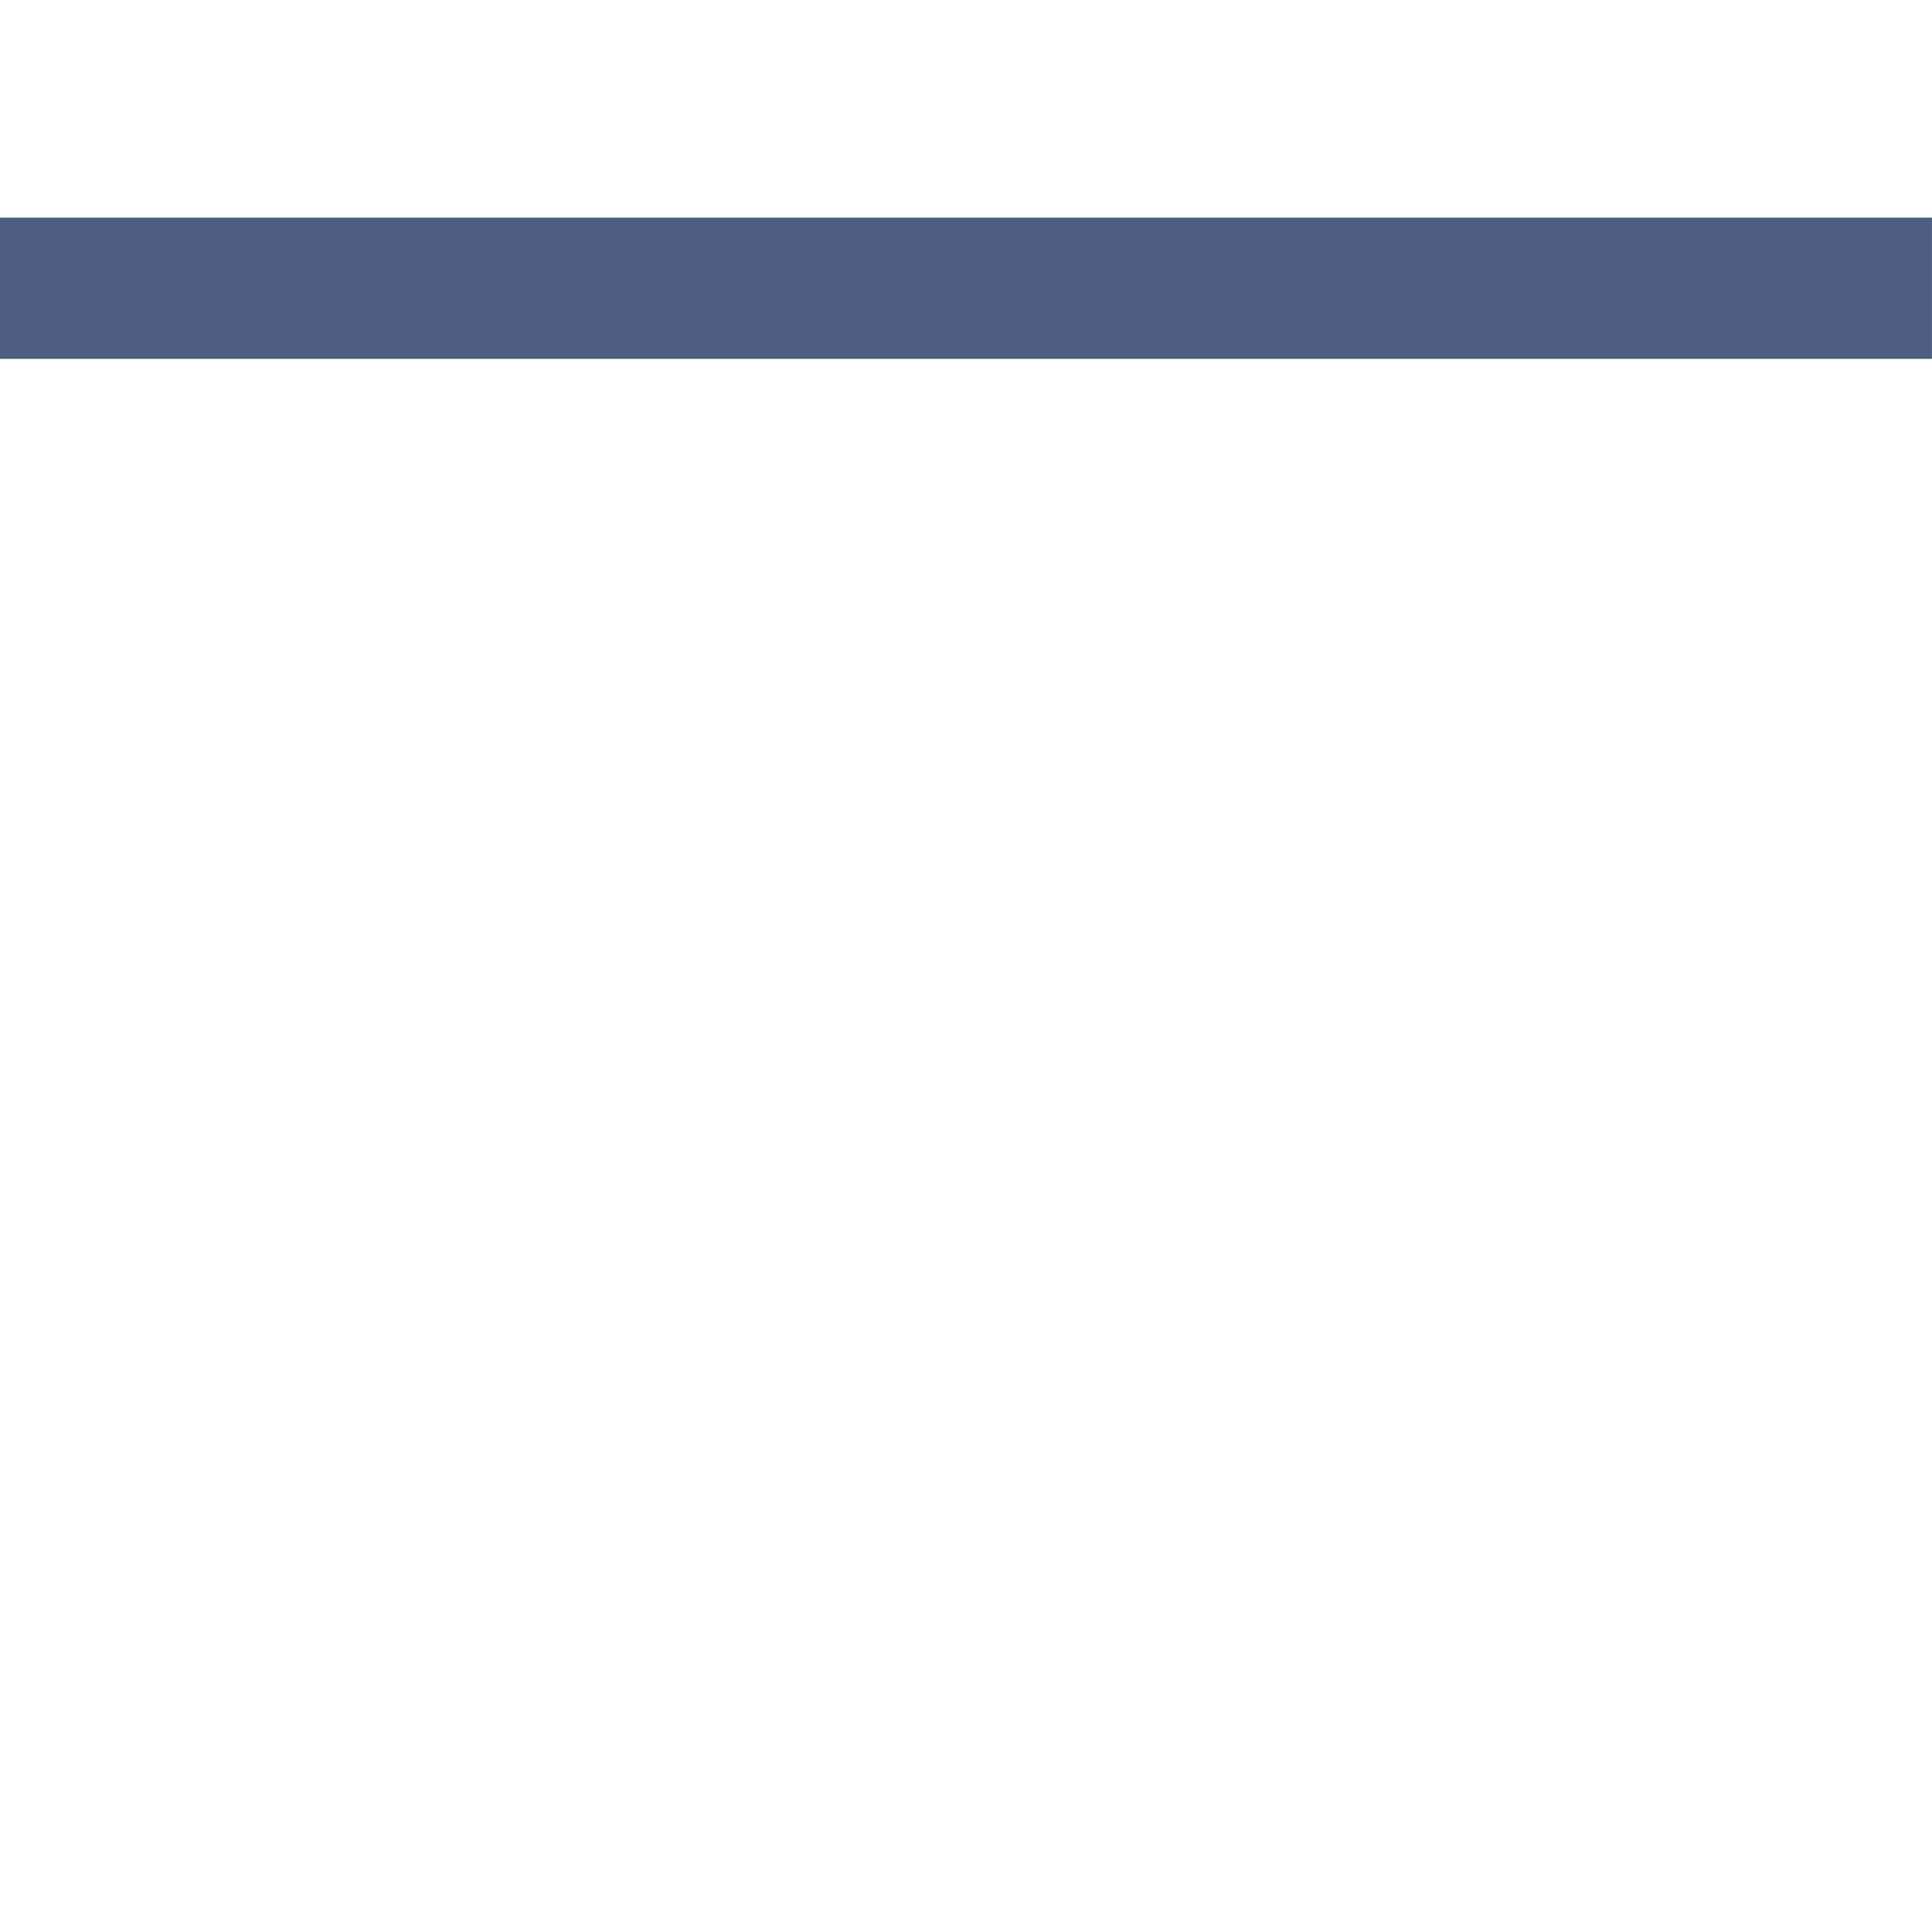
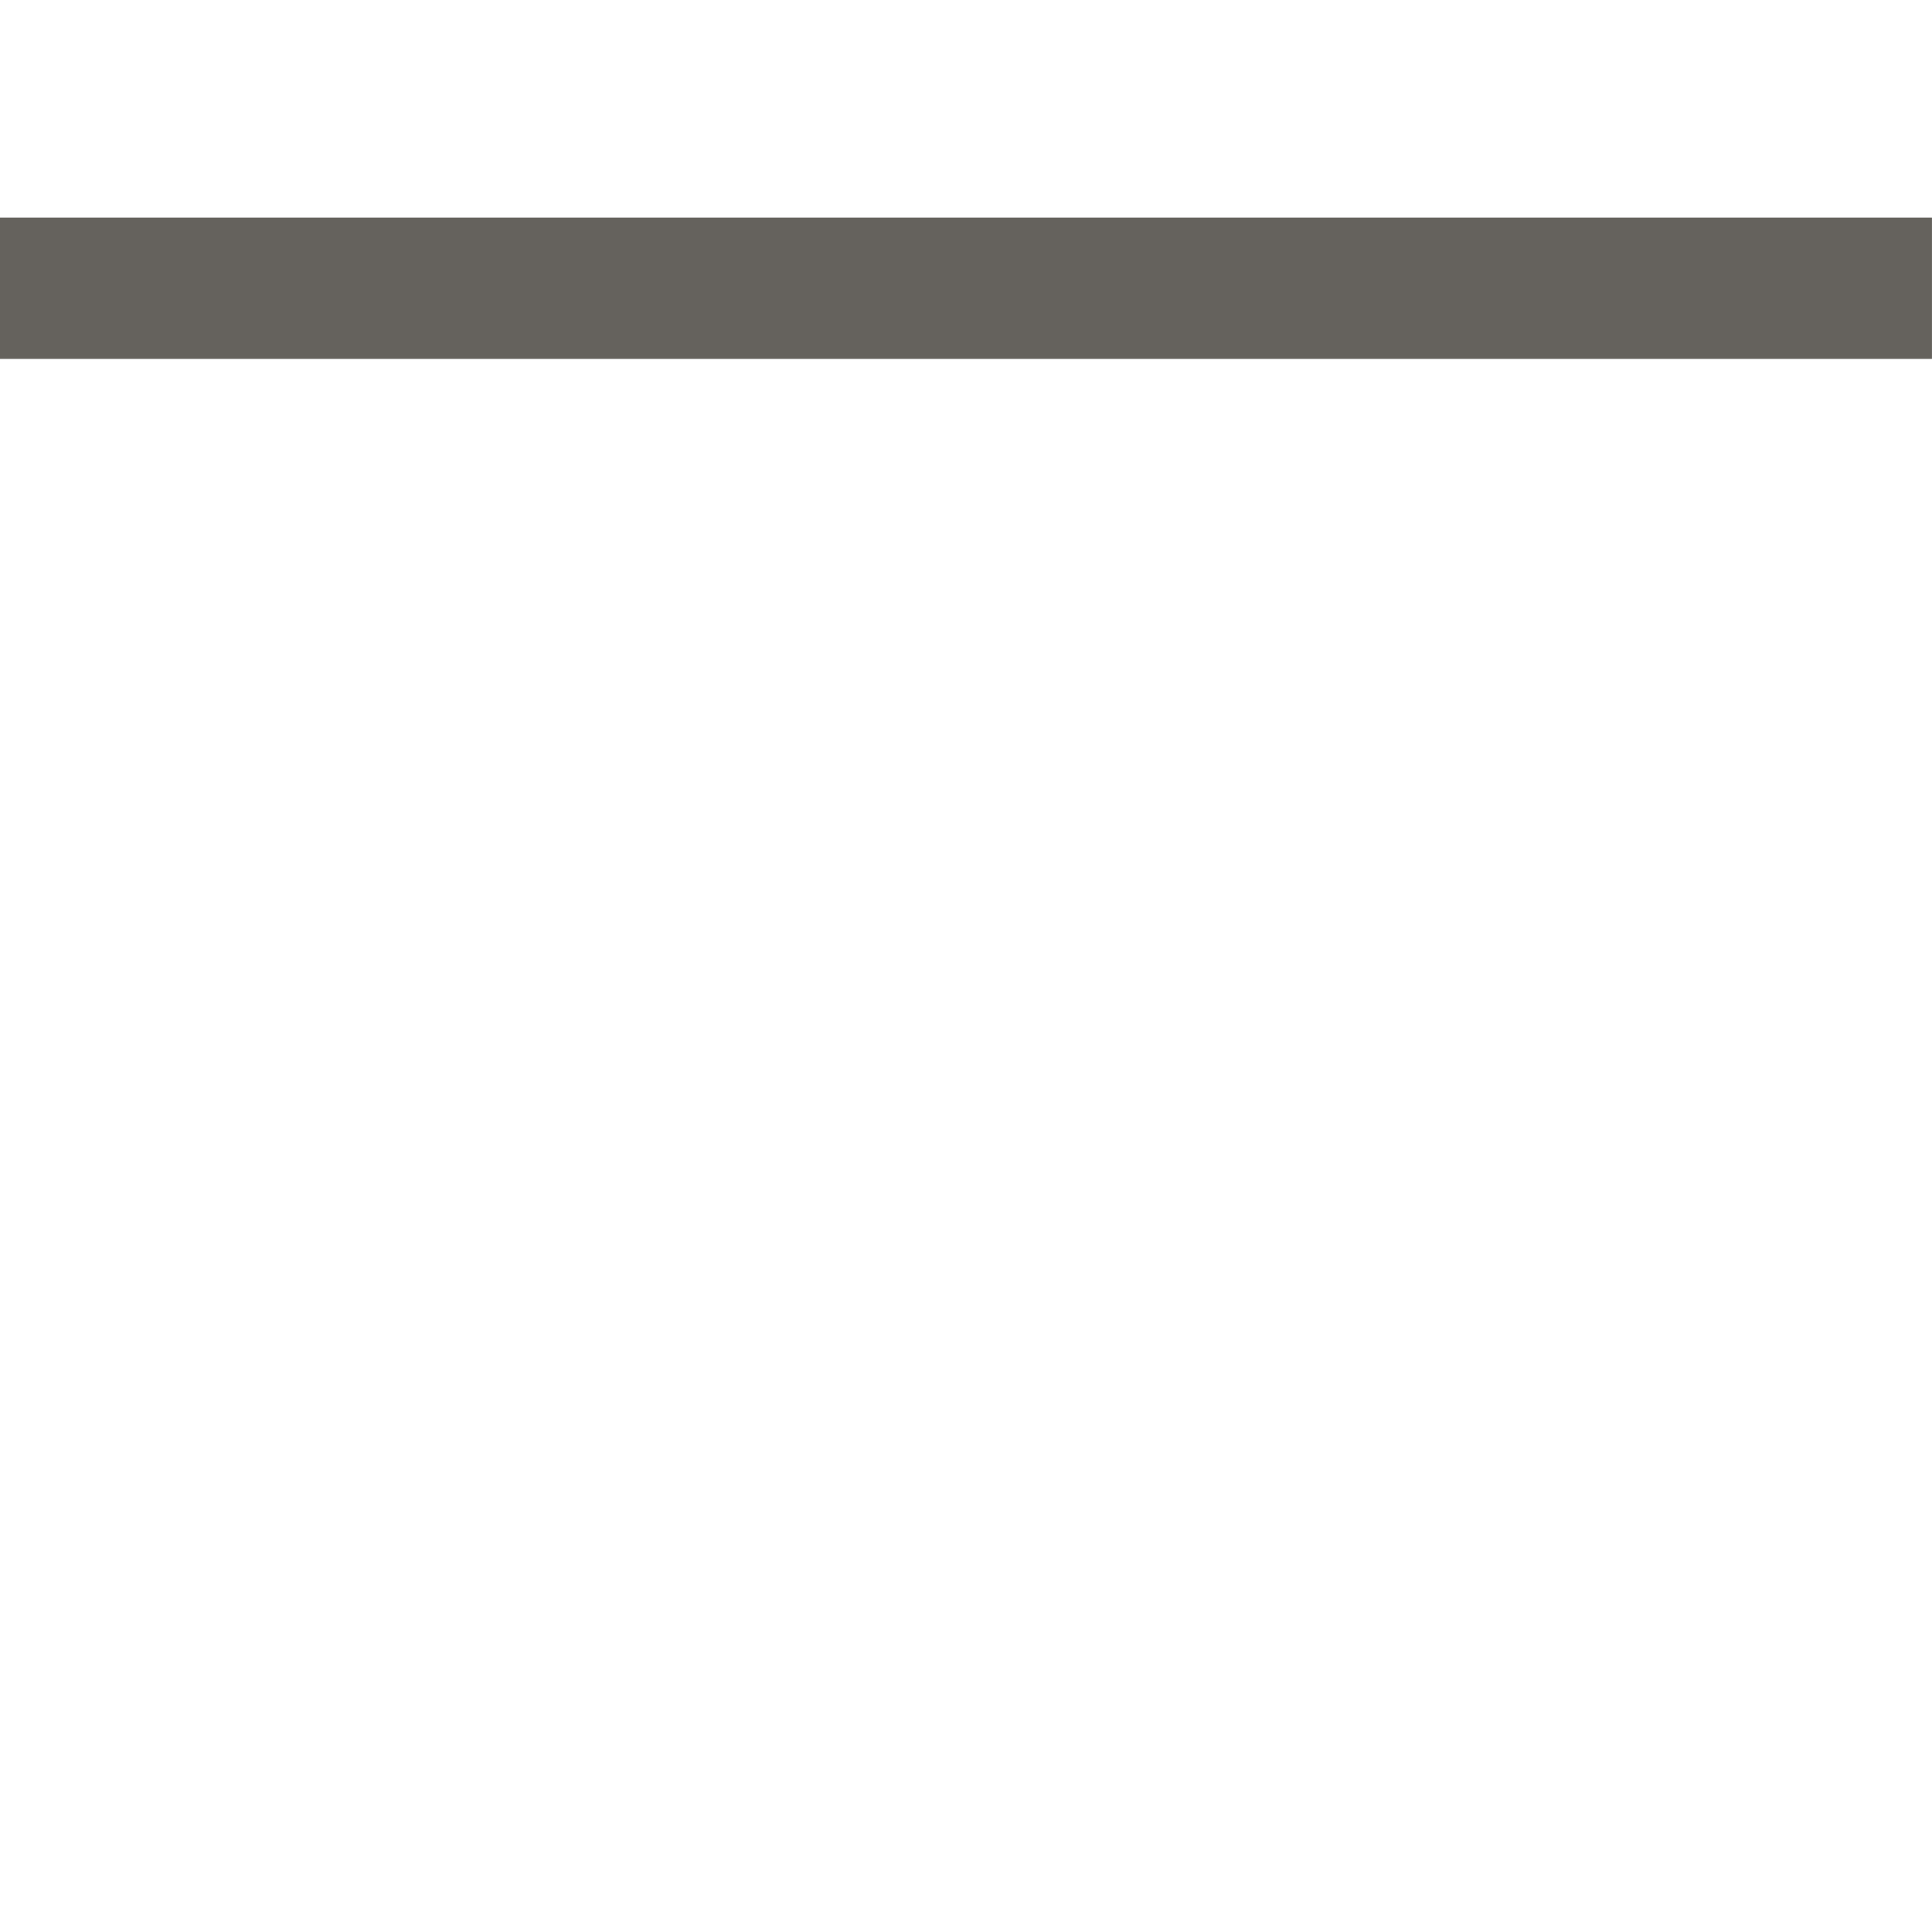
- <svg xmlns="http://www.w3.org/2000/svg" width="100mm" height="100mm" version="1.1" viewBox="0 0 100 100" preserveAspectRatio="none">
-   <g transform="translate(-59.522 -100)">
-     <path d="m159.52 114.92h-100" fill="#4e5e80" stroke="#4e5e80" stroke-width="7.312" />
+ <svg xmlns="http://www.w3.org/2000/svg" width="100mm" height="100mm" preserveAspectRatio="none" version="1.1" viewBox="0 0 100 100">
+   <g transform="translate(-59.522 -100)" stroke="#65625d">
+     <path d="m159.52 114.92h-100" fill="#4e5e80" stroke="#65625d" stroke-width="7.312" />
  </g>
</svg>
